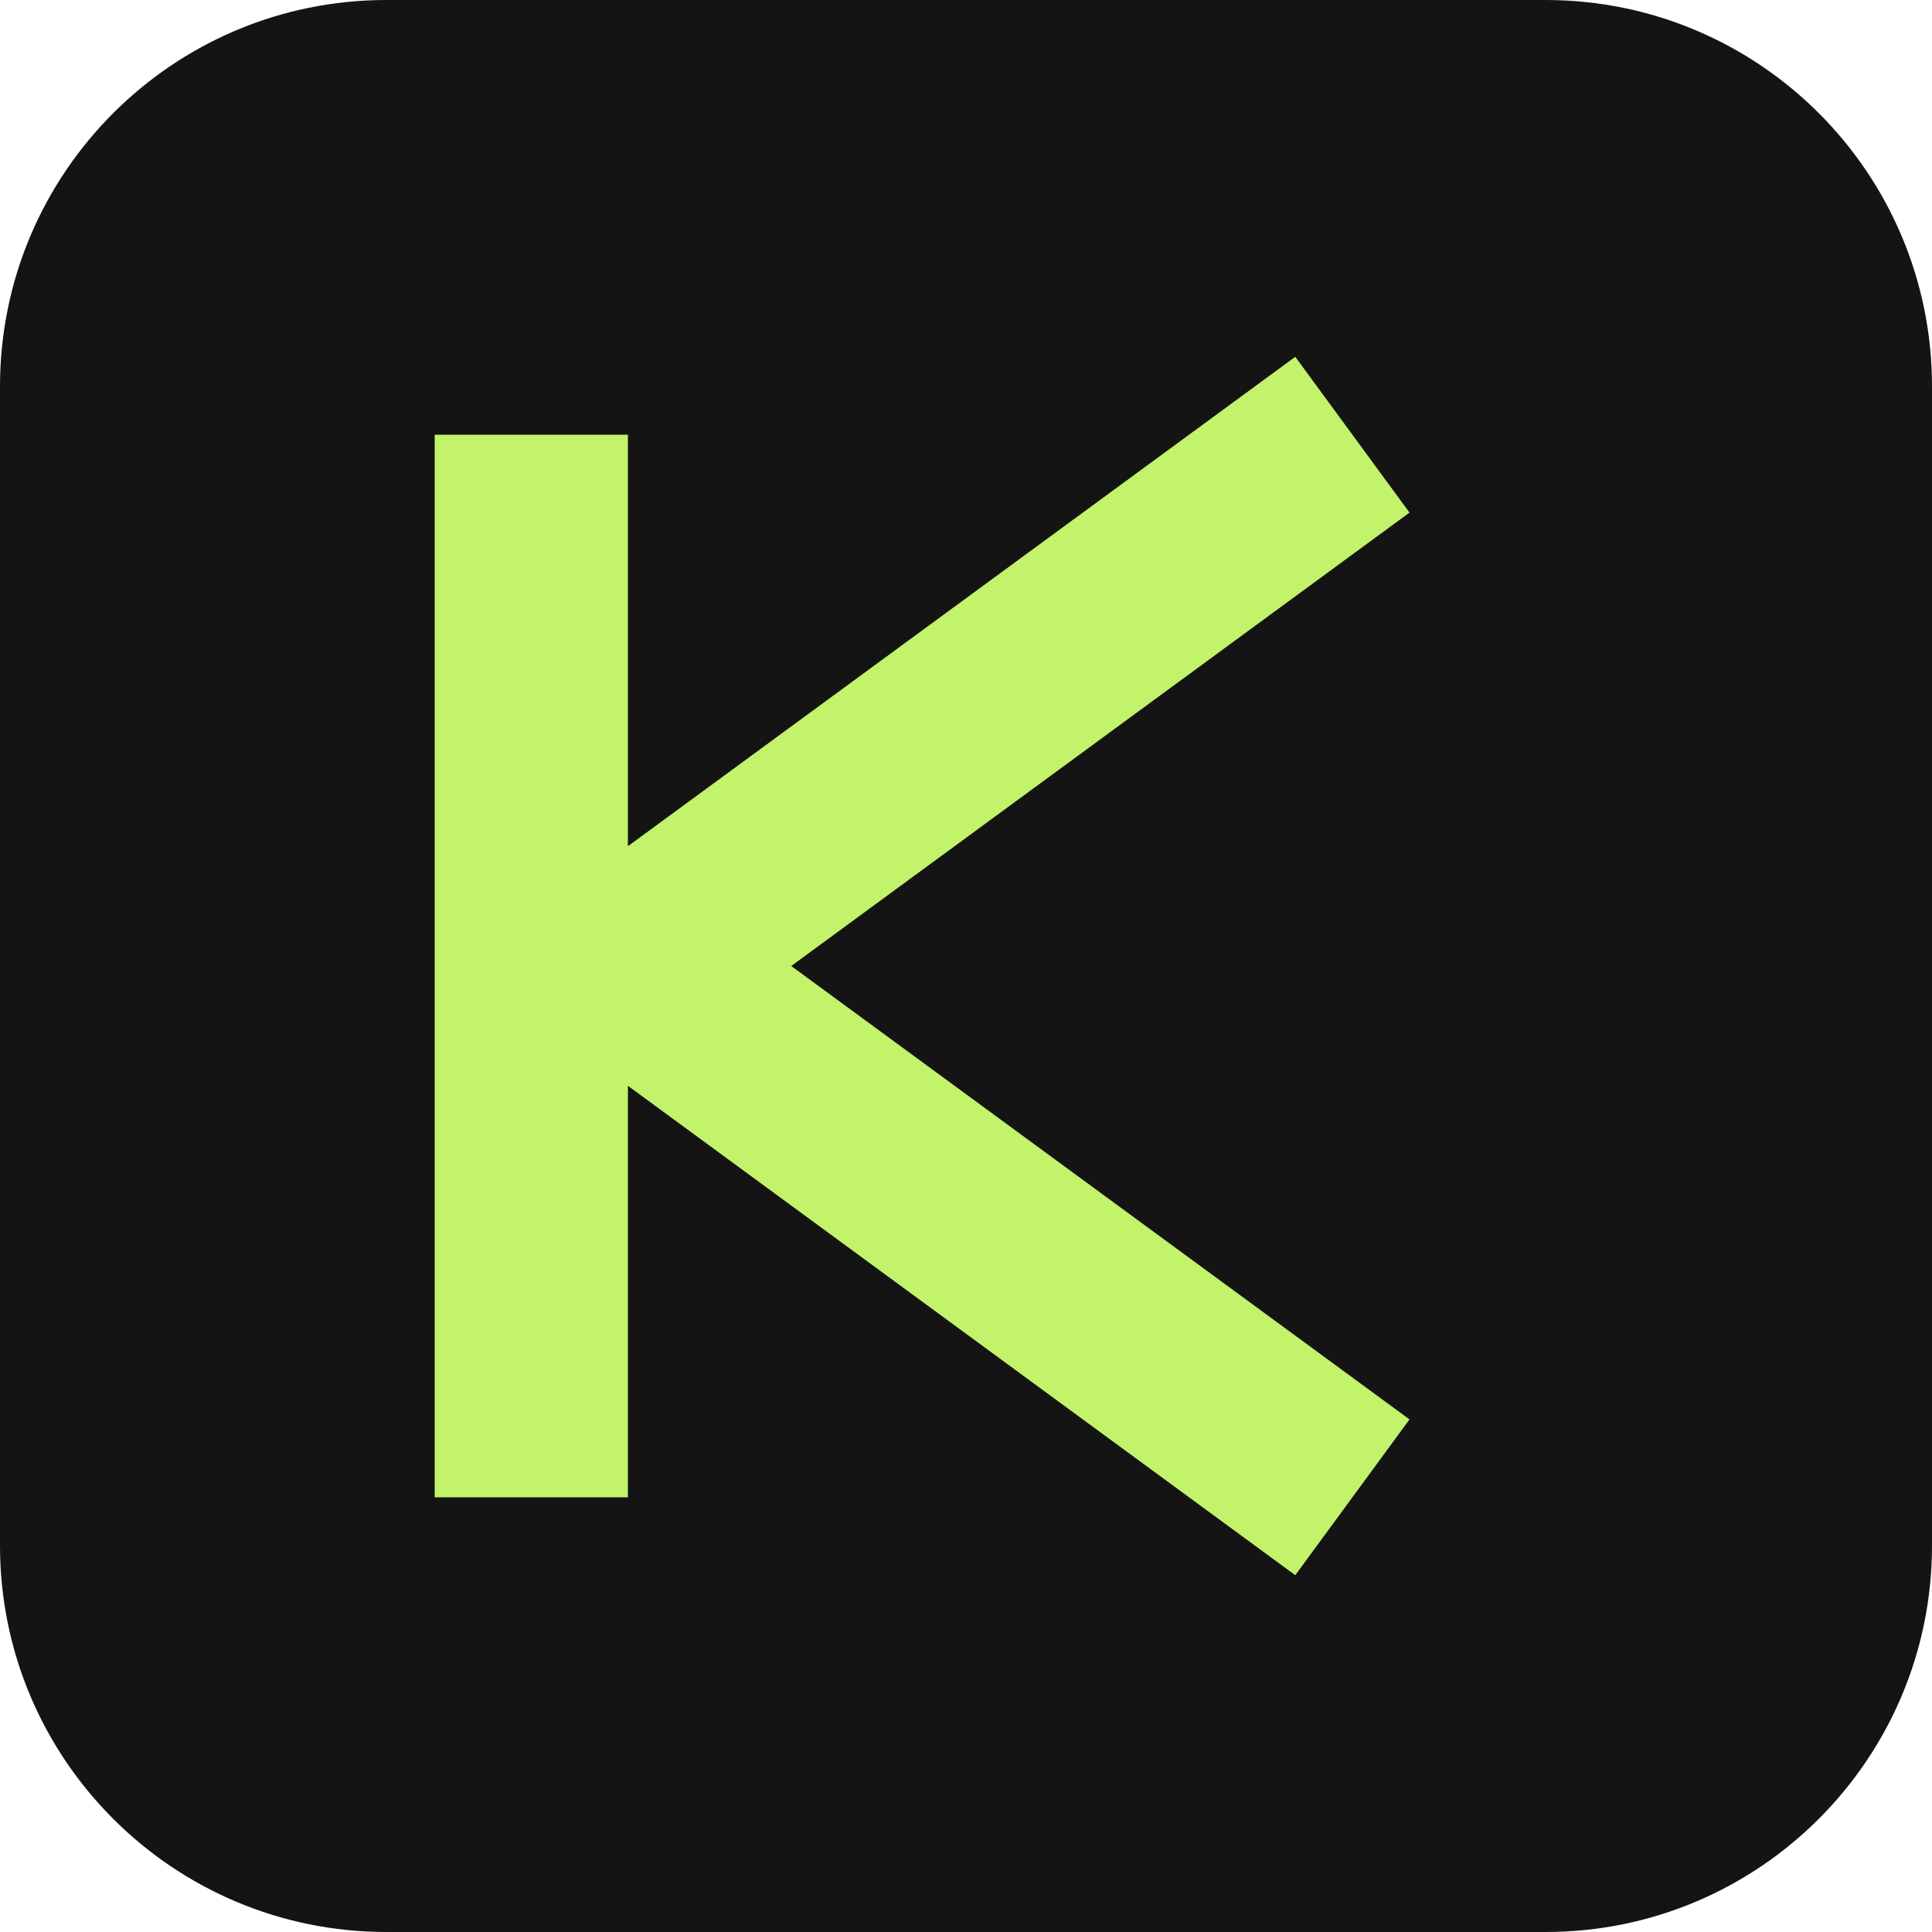
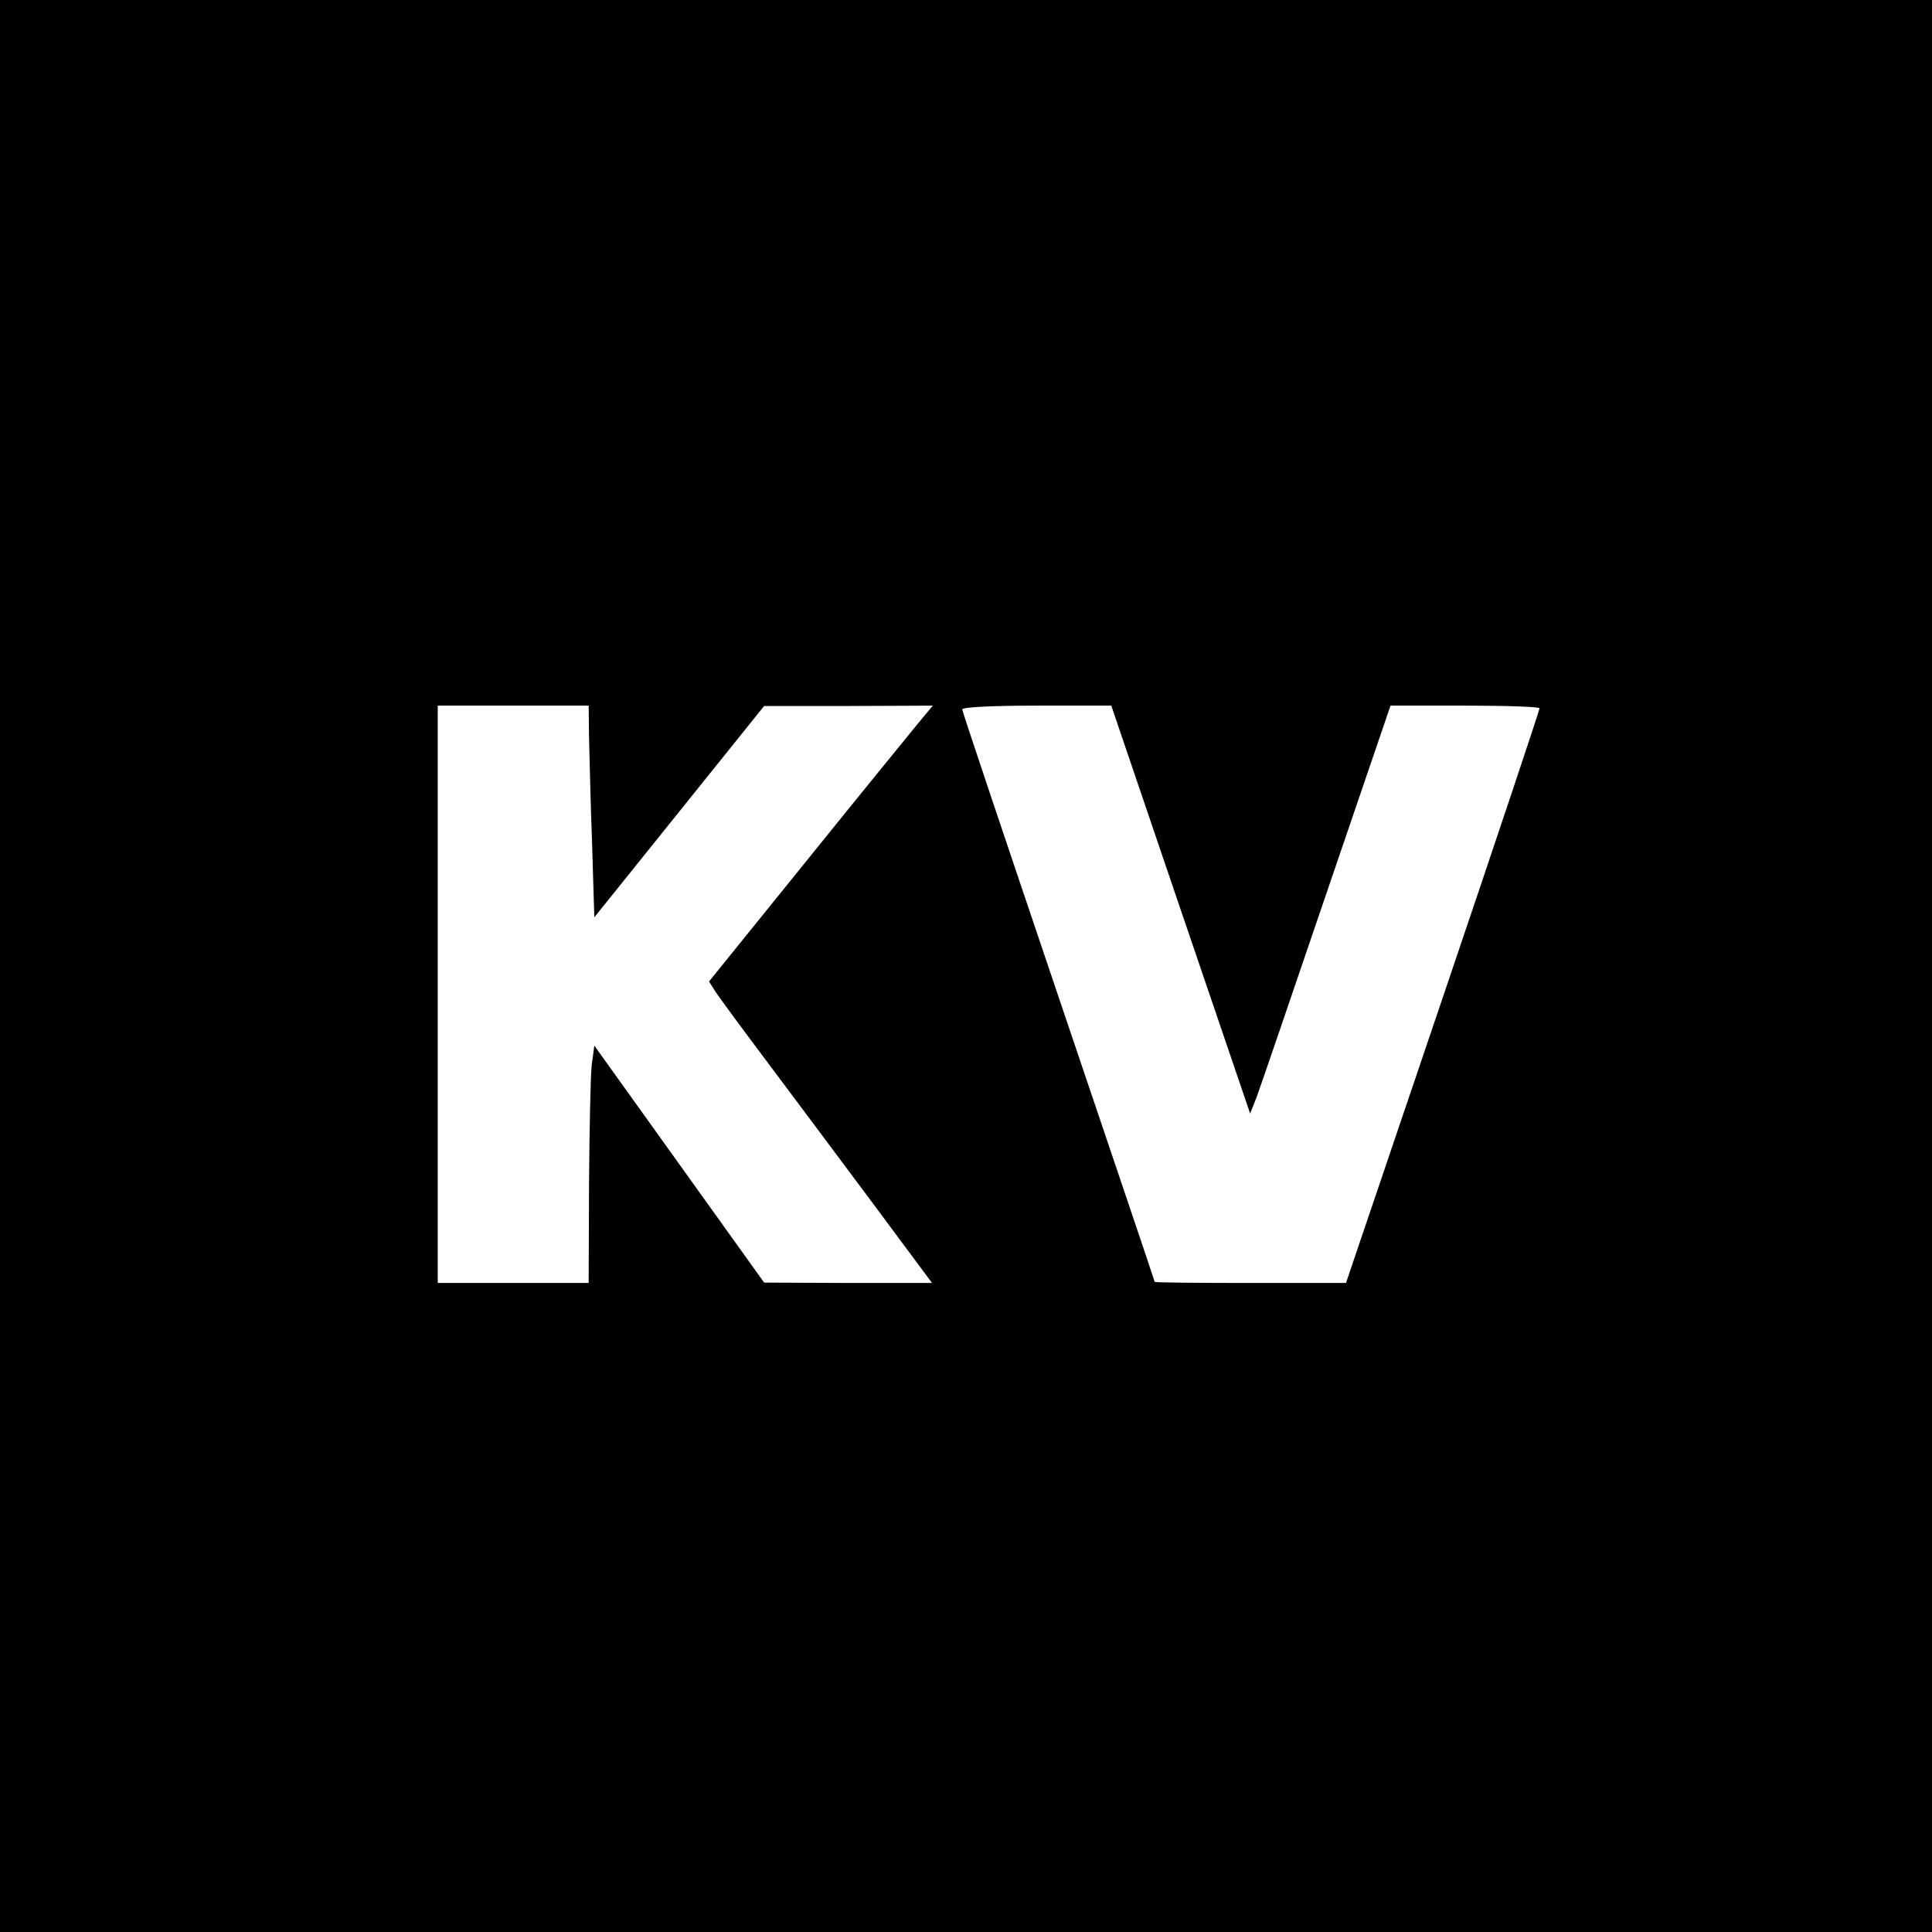
- <svg xmlns="http://www.w3.org/2000/svg" viewBox="0 0 40 40">
-   <rect width="40" height="40" rx="8" fill="#141414" />
-   <path d="M11 9v22m2-11L28 9M13 20l15 11" stroke="#c2f36b" stroke-width="4" fill="none" />
+ <svg xmlns="http://www.w3.org/2000/svg" version="1.0" width="512pt" height="512pt" viewBox="0 0 512 512" preserveAspectRatio="xMidYMid meet">
+   <g transform="translate(0,512) scale(0.1,-0.1)" fill="#000000" stroke="none">
+     <path d="M0 2560 l0 -2560 2560 0 2560 0 0 2560 0 2560 -2560 0 -2560 0 0 -2560z m1561 608 c1 -46 4 -172 8 -281 l6 -198 225 280 225 280 223 0 224 1 -39 -47 c-22 -27 -156 -191 -297 -366 l-257 -318 17 -27 c10 -15 70 -97 134 -182 64 -85 189 -253 278 -372 l162 -218 -223 0 -222 1 -225 314 -225 314 -7 -52 c-3 -29 -6 -170 -7 -314 l-1 -263 -200 0 -200 0 0 765 0 765 200 0 200 0 1 -82z m1568 -459 l184 -540 17 43 c9 24 92 267 185 540 l170 498 198 0 c108 0 197 -3 197 -7 0 -5 -115 -349 -256 -765 l-257 -758 -253 0 c-140 0 -254 1 -254 3 0 2 -115 342 -255 756 -140 414 -255 756 -255 761 0 6 79 10 198 10 l197 0 184 -541z" />
+   </g>
</svg>
